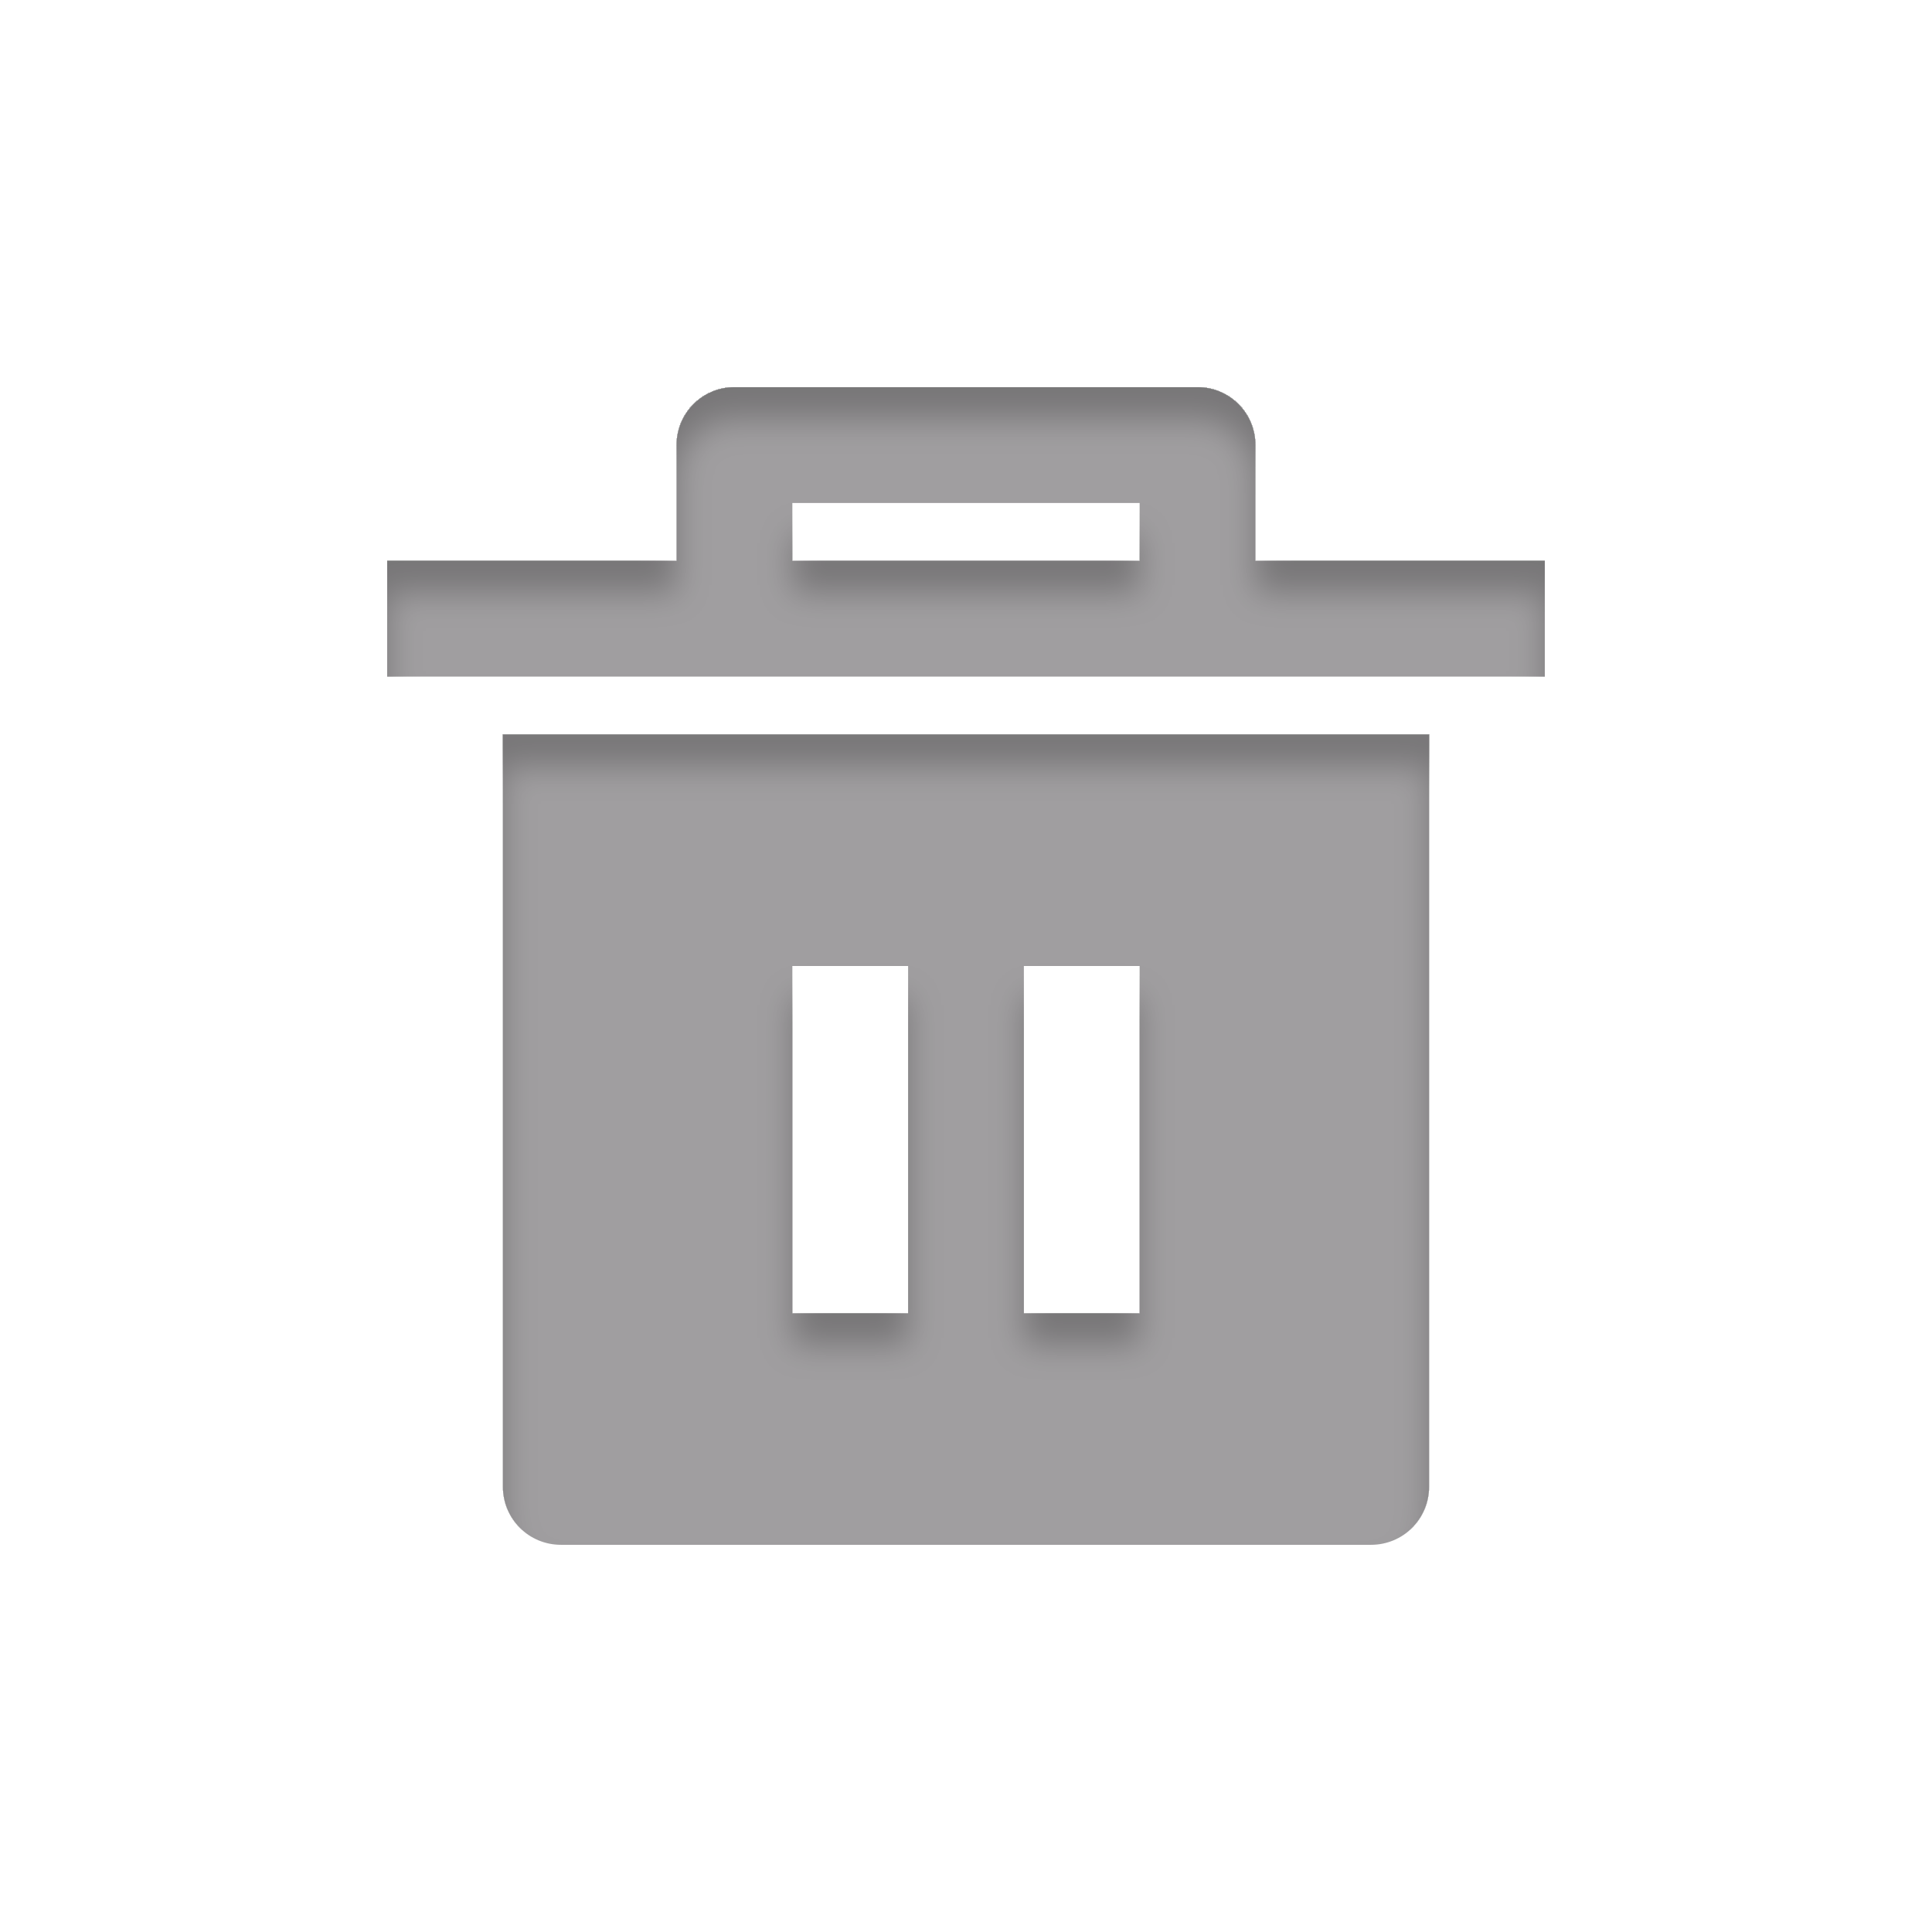
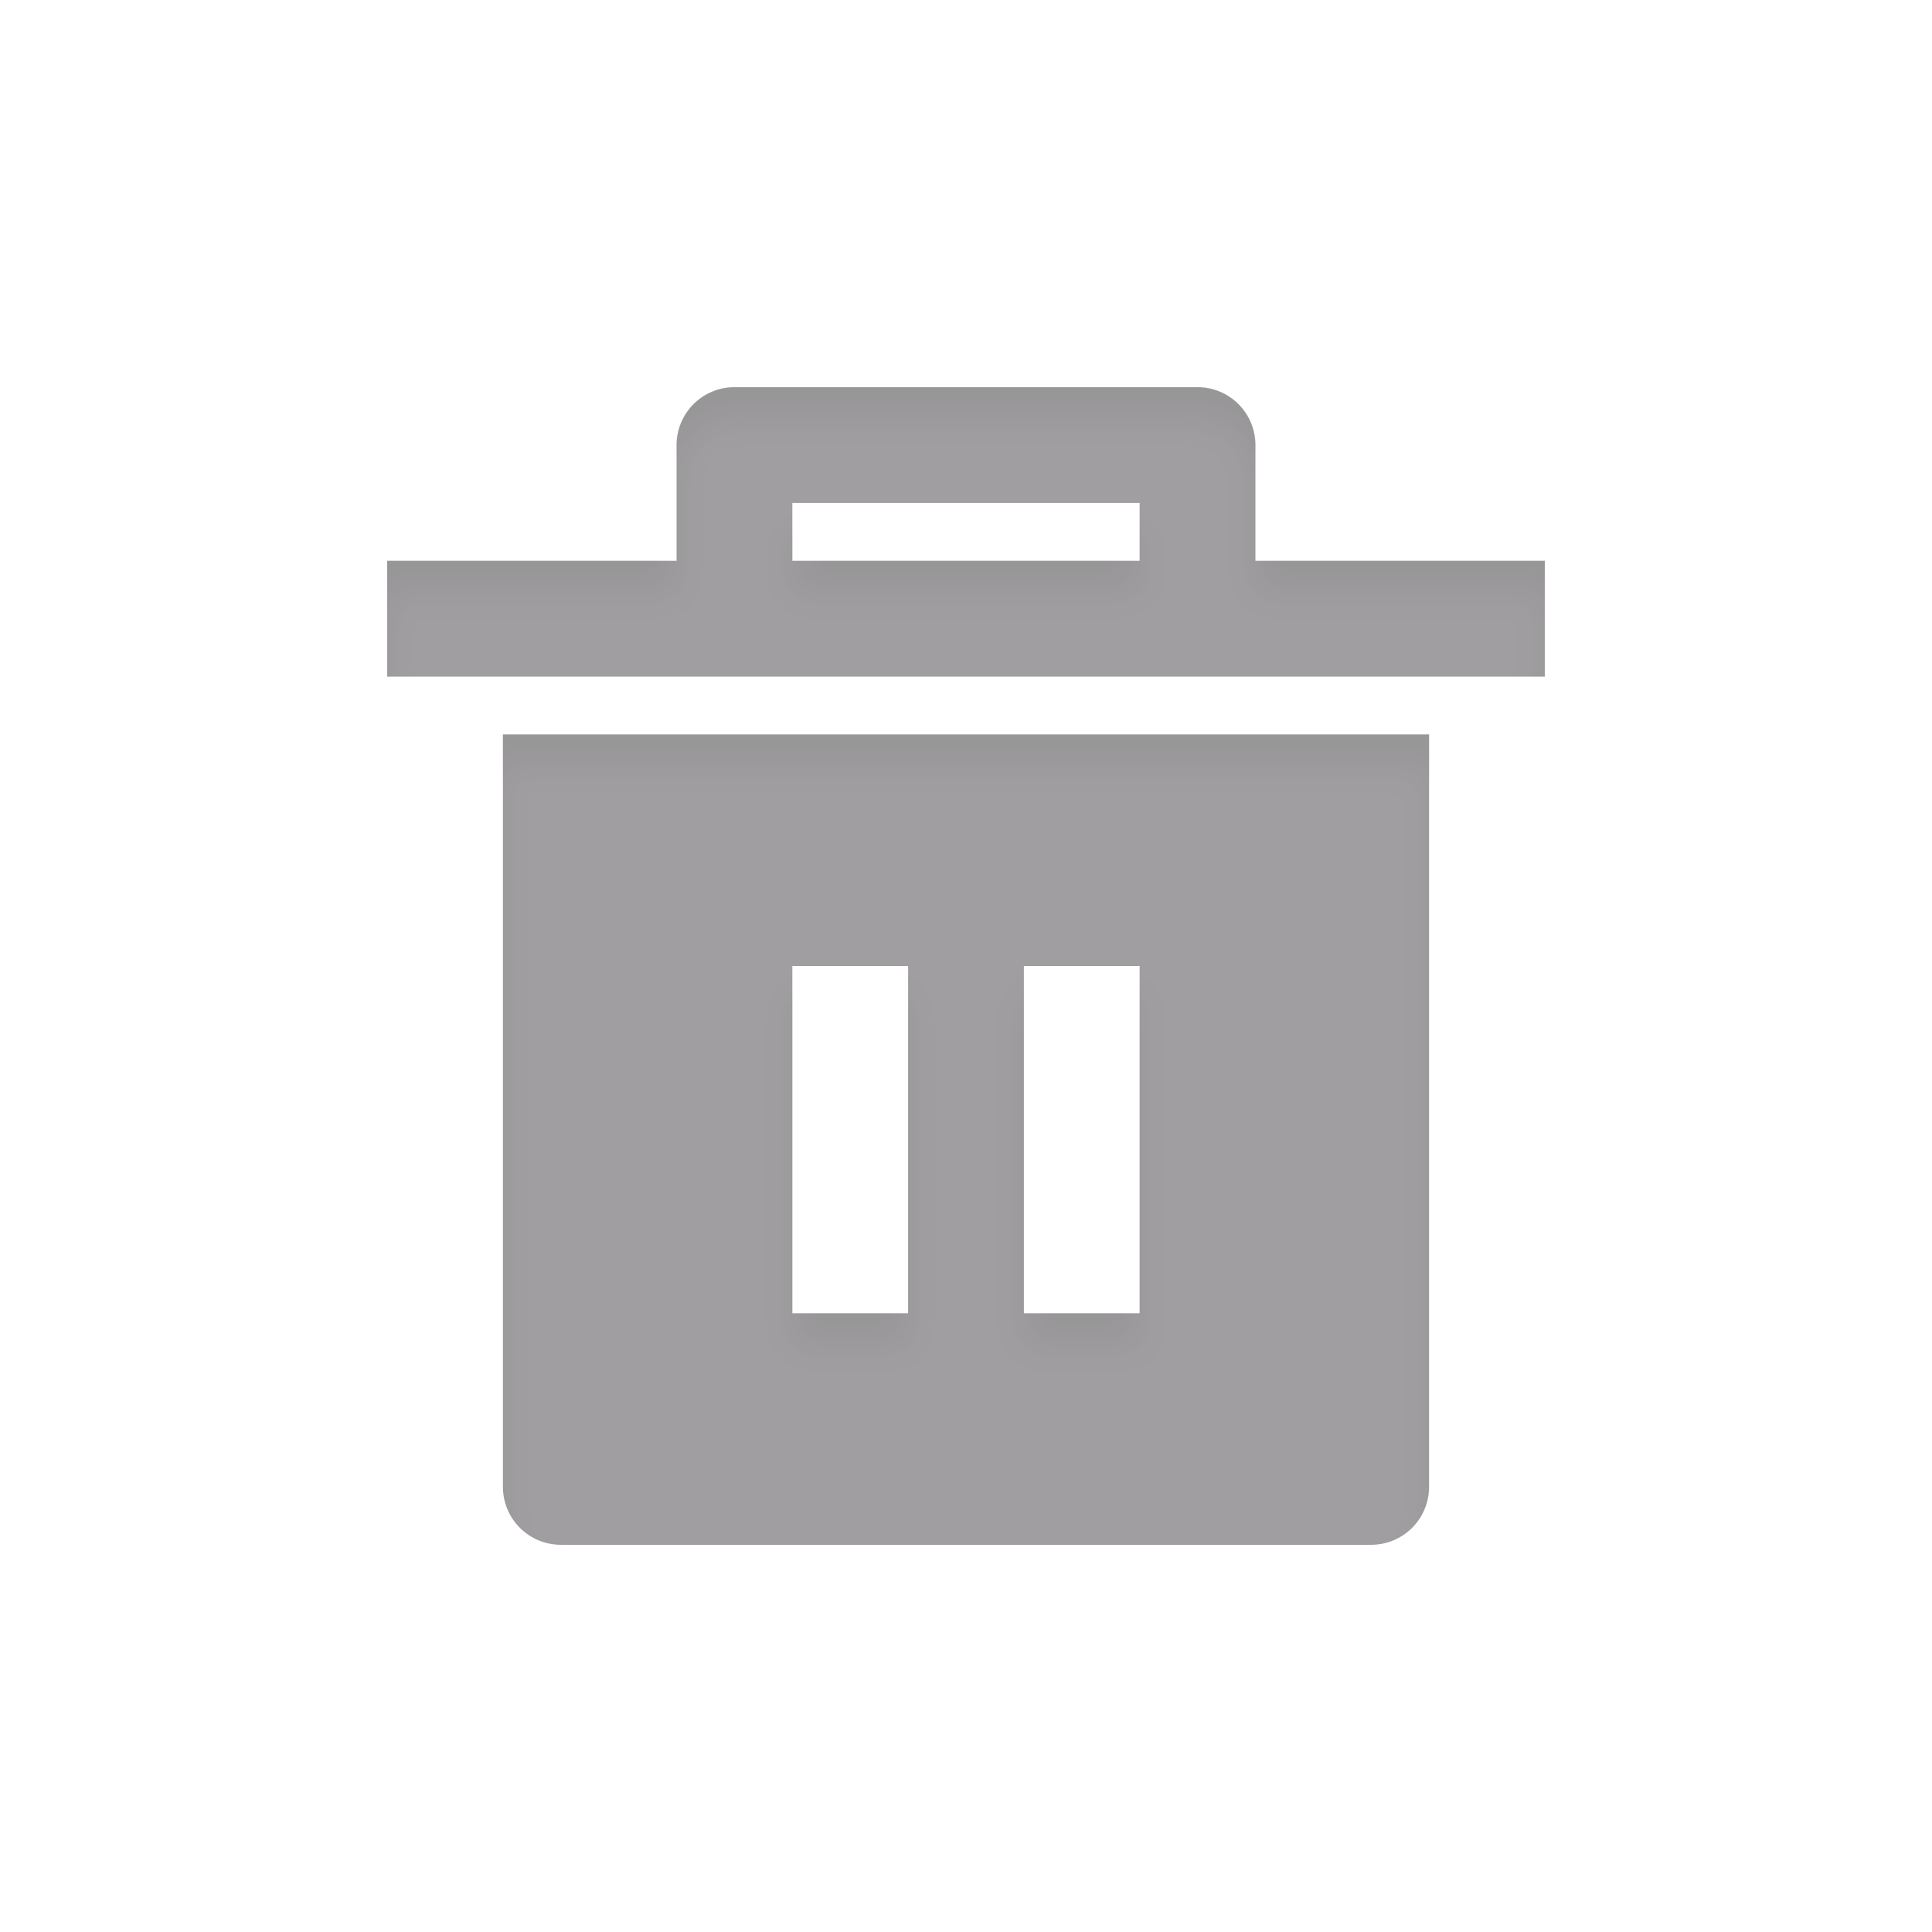
<svg xmlns="http://www.w3.org/2000/svg" width="242" height="242" viewBox="0 0 242 242" fill="none">
  <g filter="url(#filter0_i_71_370)">
    <path d="M62.999 92.001H178.999V186.25C178.999 188.173 178.235 190.017 176.876 191.377C175.516 192.737 173.672 193.5 171.749 193.5H70.249C68.326 193.5 66.482 192.737 65.123 191.377C63.763 190.017 62.999 188.173 62.999 186.25V92.001ZM84.749 70.251V55.751C84.749 53.828 85.513 51.984 86.873 50.624C88.232 49.264 90.076 48.501 91.999 48.501H149.999C151.922 48.501 153.766 49.264 155.126 50.624C156.485 51.984 157.249 53.828 157.249 55.751V70.251H193.499V84.751H48.499V70.251H84.749ZM99.249 63.001V70.251H142.749V63.001H99.249ZM99.249 121V164.5H113.749V121H99.249ZM128.249 121V164.5H142.749V121H128.249Z" fill="#A09EA0" />
  </g>
  <defs>
    <filter id="filter0_i_71_370" x="34" y="34" width="174" height="178" filterUnits="userSpaceOnUse" color-interpolation-filters="sRGB">
      <feFlood flood-opacity="0" result="BackgroundImageFix" />
      <feBlend mode="normal" in="SourceGraphic" in2="BackgroundImageFix" result="shape" />
      <feColorMatrix in="SourceAlpha" type="matrix" values="0 0 0 0 0 0 0 0 0 0 0 0 0 0 0 0 0 0 127 0" result="hardAlpha" />
      <feOffset dy="4" />
      <feGaussianBlur stdDeviation="2" />
      <feComposite in2="hardAlpha" operator="arithmetic" k2="-1" k3="1" />
-       <feColorMatrix type="matrix" values="0 0 0 0 0 0 0 0 0 0 0 0 0 0 0 0 0 0 0.25 0" />
+       <feColorMatrix type="matrix" values="0 0 0 0 0 0 0 0 0 0 0 0 0 0 0 0 0 0 0.05 0" />
      <feBlend mode="normal" in2="shape" result="effect1_innerShadow_71_370" />
    </filter>
  </defs>
</svg>
